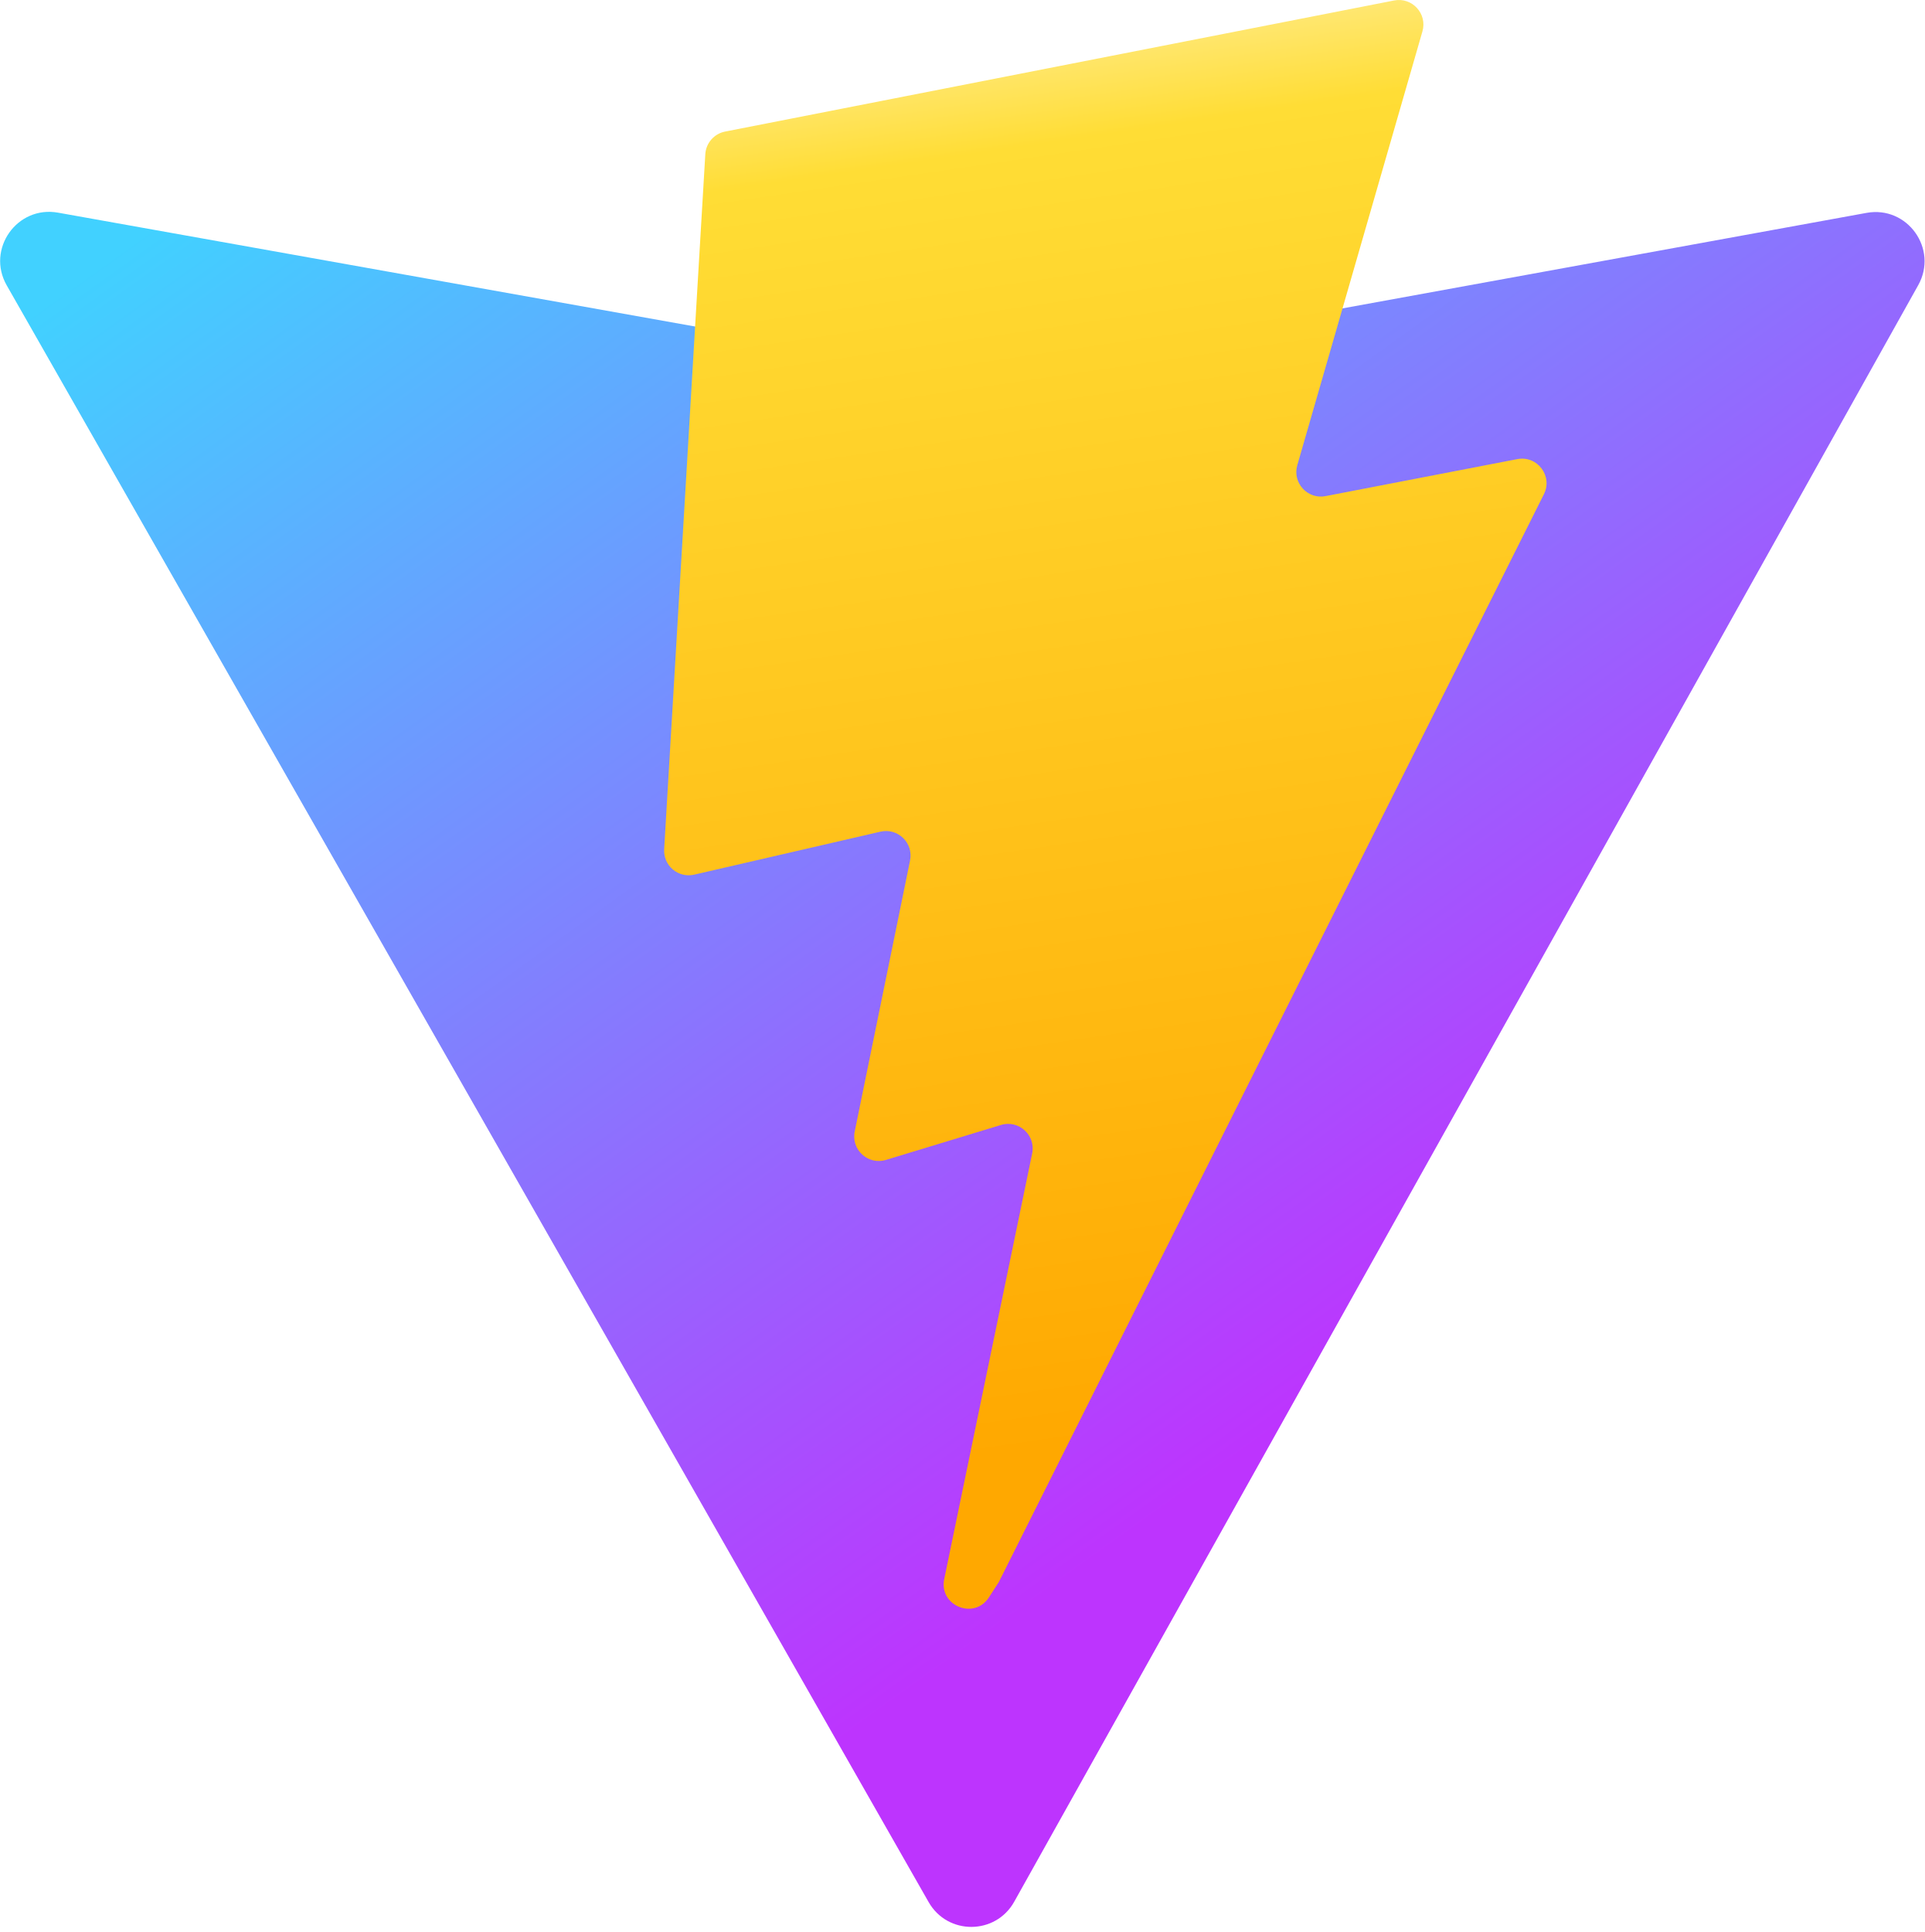
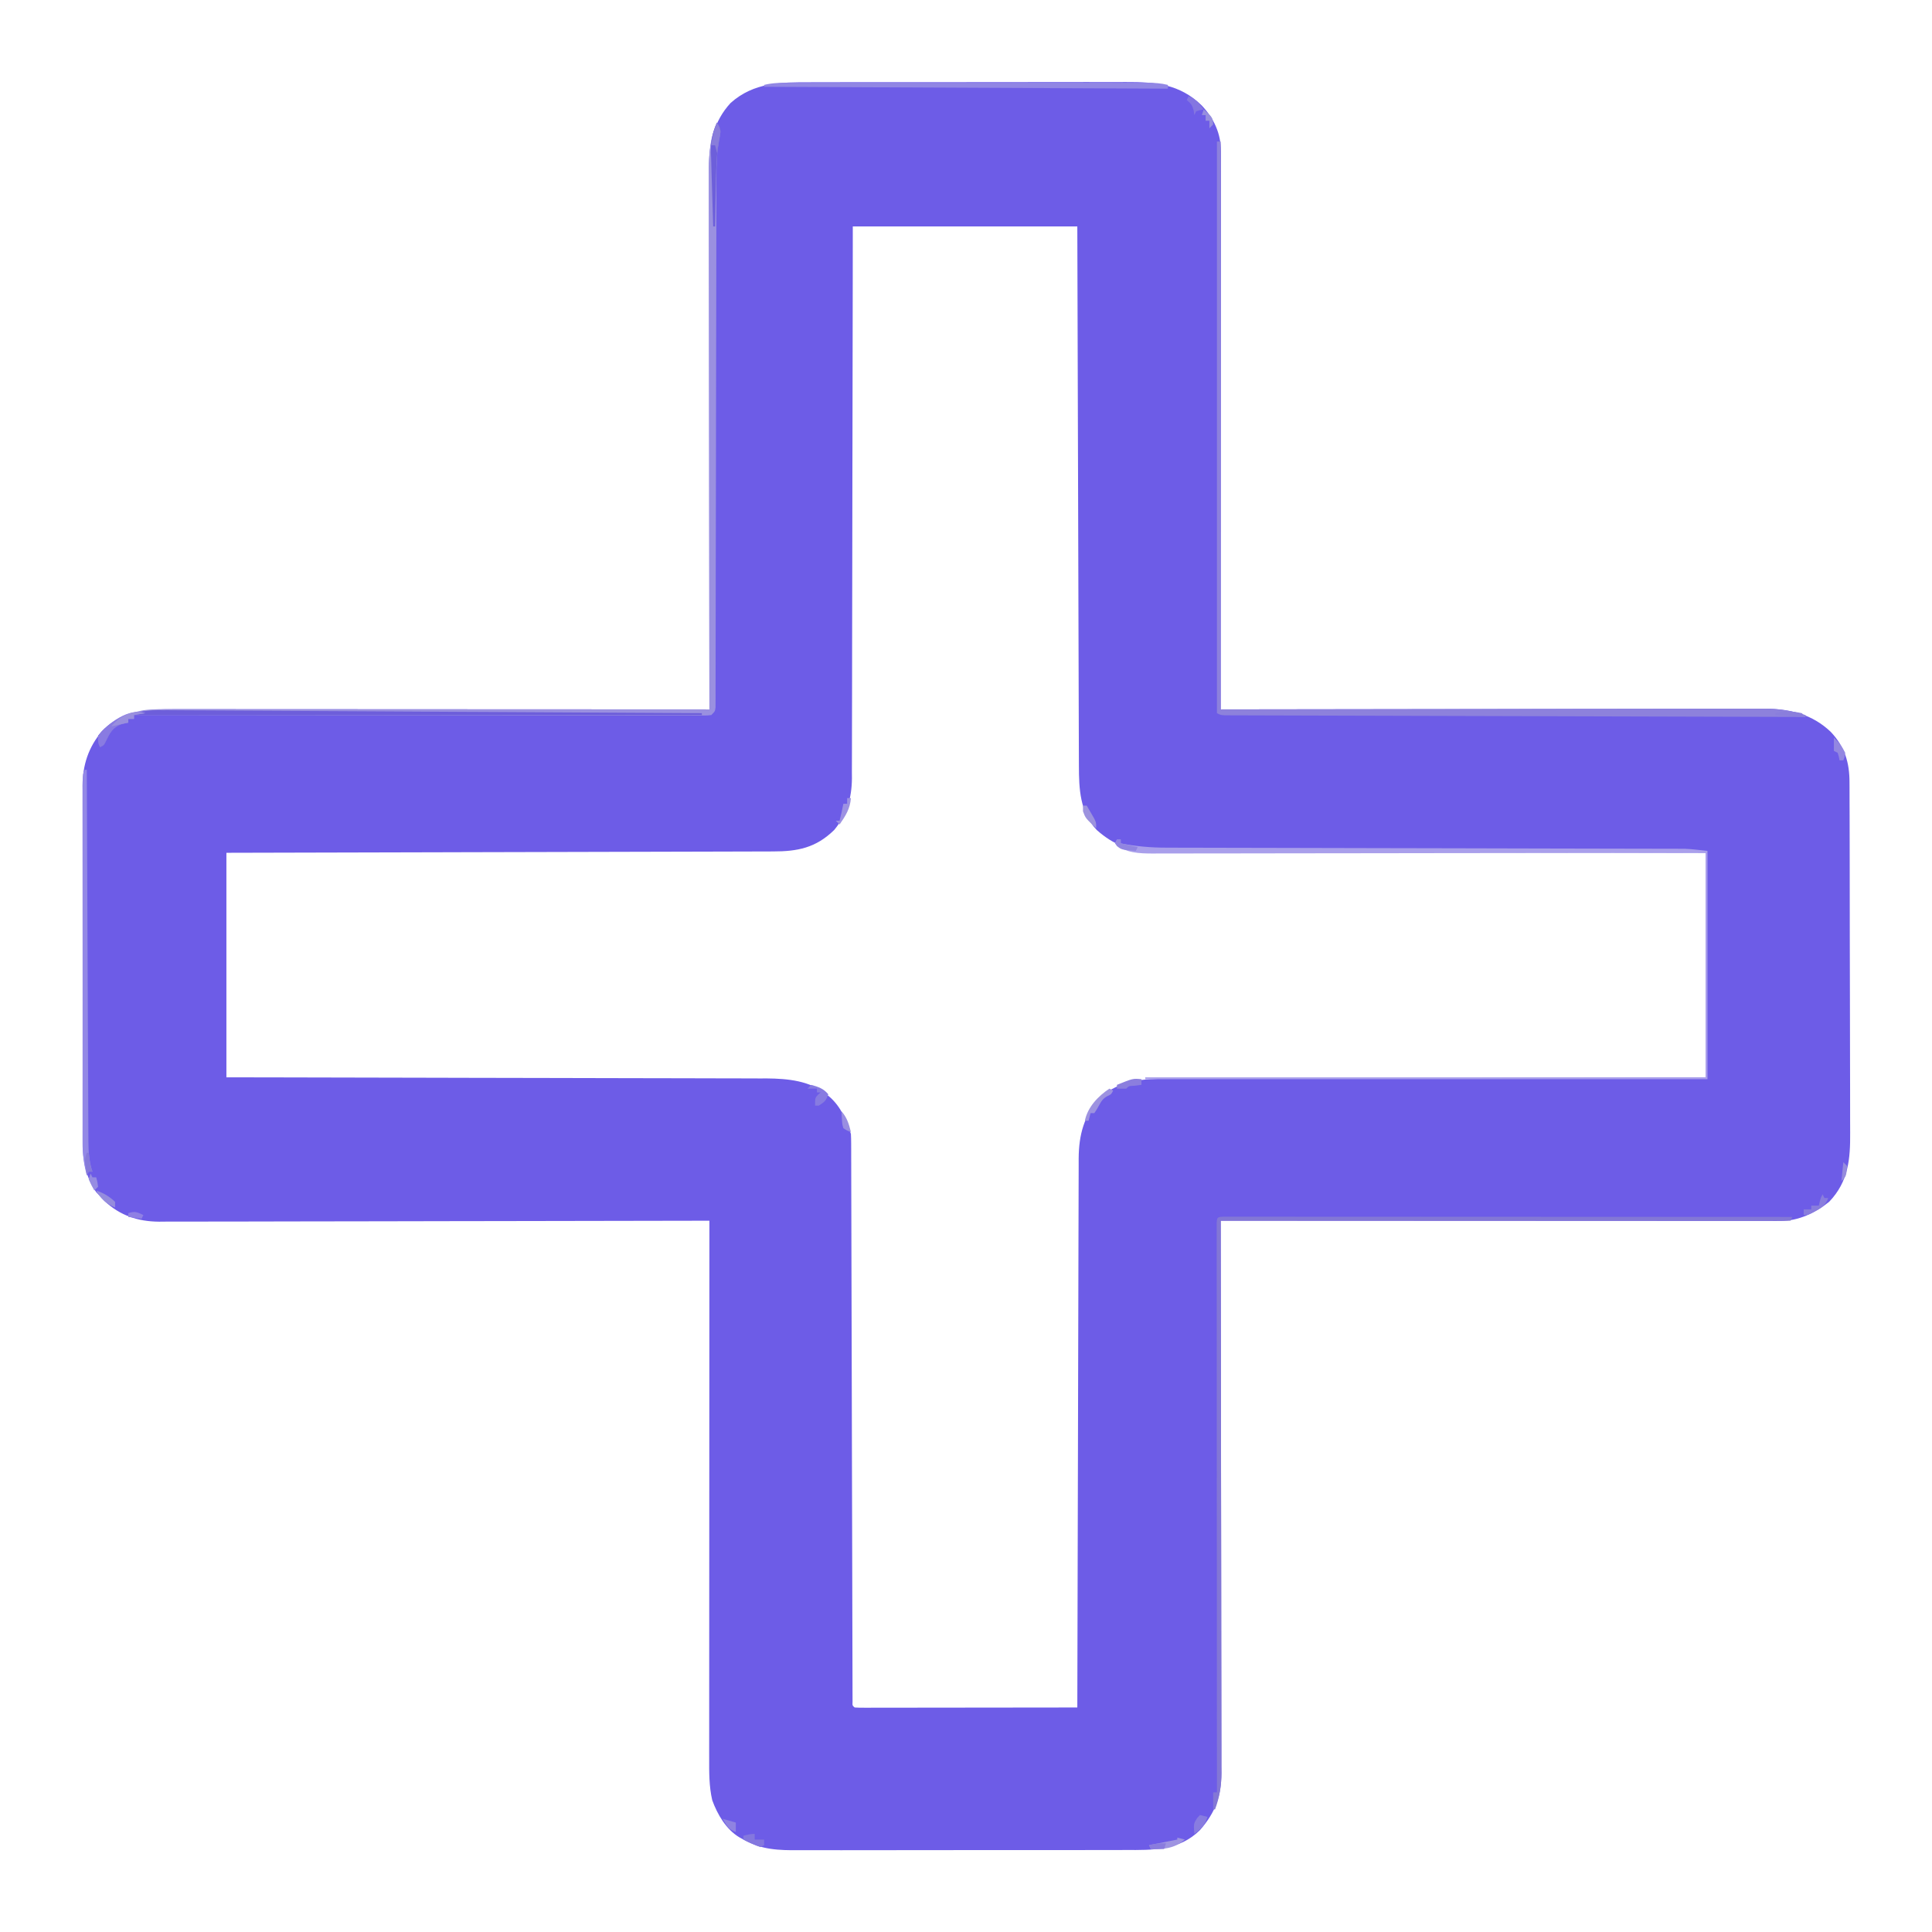
- <svg xmlns="http://www.w3.org/2000/svg" aria-hidden="true" role="img" class="iconify iconify--logos" width="31.88" height="32" preserveAspectRatio="xMidYMid meet" viewBox="0 0 256 257">
-   <defs>
-     <linearGradient id="IconifyId1813088fe1fbc01fb466" x1="-.828%" x2="57.636%" y1="7.652%" y2="78.411%">
-       <stop offset="0%" stop-color="#41D1FF" />
-       <stop offset="100%" stop-color="#BD34FE" />
-     </linearGradient>
-     <linearGradient id="IconifyId1813088fe1fbc01fb467" x1="43.376%" x2="50.316%" y1="2.242%" y2="89.03%">
-       <stop offset="0%" stop-color="#FFEA83" />
-       <stop offset="8.333%" stop-color="#FFDD35" />
-       <stop offset="100%" stop-color="#FFA800" />
-     </linearGradient>
-   </defs>
-   <path fill="url(#IconifyId1813088fe1fbc01fb466)" d="M255.153 37.938L134.897 252.976c-2.483 4.44-8.862 4.466-11.382.048L.875 37.958c-2.746-4.814 1.371-10.646 6.827-9.67l120.385 21.517a6.537 6.537 0 0 0 2.322-.004l117.867-21.483c5.438-.991 9.574 4.796 6.877 9.62Z" />
-   <path fill="url(#IconifyId1813088fe1fbc01fb467)" d="M185.432.063L96.44 17.501a3.268 3.268 0 0 0-2.634 3.014l-5.474 92.456a3.268 3.268 0 0 0 3.997 3.378l24.777-5.718c2.318-.535 4.413 1.507 3.936 3.838l-7.361 36.047c-.495 2.426 1.782 4.5 4.151 3.78l15.304-4.649c2.372-.72 4.652 1.36 4.15 3.788l-11.698 56.621c-.732 3.542 3.979 5.473 5.943 2.437l1.313-2.028l72.516-144.72c1.215-2.423-.88-5.186-3.54-4.672l-25.505 4.922c-2.396.462-4.435-1.77-3.759-4.114l16.646-57.705c.677-2.35-1.37-4.583-3.769-4.113Z" />
+ <svg xmlns="http://www.w3.org/2000/svg" version="1.1" width="1024" height="1024">
+   <path d="M0 0 C1.99 -0.006 3.981 -0.013 5.971 -0.021 C11.351 -0.039 16.731 -0.038 22.112 -0.032 C26.614 -0.029 31.117 -0.035 35.62 -0.041 C46.248 -0.055 56.877 -0.053 67.505 -0.042 C78.445 -0.031 89.384 -0.045 100.324 -0.071 C109.74 -0.094 119.156 -0.1 128.572 -0.094 C134.186 -0.091 139.799 -0.093 145.413 -0.111 C150.694 -0.126 155.975 -0.122 161.256 -0.103 C163.186 -0.1 165.115 -0.103 167.045 -0.113 C182.556 -0.191 195.497 0.93 207.129 12.252 C213.611 19.13 217.358 27.101 217.354 36.597 C217.356 37.654 217.358 38.71 217.36 39.798 C217.357 40.958 217.354 42.118 217.351 43.312 C217.352 44.545 217.353 45.777 217.354 47.047 C217.355 50.47 217.352 53.893 217.347 57.316 C217.343 61.006 217.344 64.697 217.345 68.387 C217.345 74.782 217.342 81.176 217.337 87.571 C217.329 96.816 217.326 106.062 217.325 115.307 C217.323 130.307 217.316 145.307 217.306 160.307 C217.297 174.879 217.29 189.451 217.286 204.023 C217.286 204.921 217.285 205.819 217.285 206.744 C217.284 211.249 217.283 215.754 217.281 220.259 C217.271 257.641 217.253 295.023 217.231 332.404 C218.17 332.402 218.17 332.402 219.128 332.401 C256.255 332.333 293.382 332.282 330.508 332.251 C334.969 332.247 339.43 332.243 343.891 332.239 C345.223 332.238 345.223 332.238 346.582 332.237 C360.949 332.224 375.316 332.2 389.683 332.173 C404.432 332.145 419.181 332.128 433.93 332.122 C443.026 332.118 452.122 332.105 461.218 332.08 C467.461 332.064 473.704 332.06 479.948 332.064 C483.546 332.065 487.144 332.063 490.743 332.046 C494.653 332.029 498.564 332.035 502.475 332.043 C503.599 332.035 504.724 332.026 505.882 332.017 C519.072 332.091 530.839 335.04 540.543 344.279 C547.974 352.153 550.538 360.525 550.505 371.213 C550.51 372.077 550.516 372.94 550.521 373.829 C550.536 376.709 550.537 379.589 550.537 382.469 C550.545 384.539 550.553 386.61 550.563 388.68 C550.584 394.296 550.593 399.912 550.598 405.528 C550.602 409.04 550.608 412.552 550.615 416.064 C550.64 428.325 550.653 440.587 550.656 452.849 C550.66 464.263 550.69 475.676 550.732 487.09 C550.767 496.901 550.782 506.713 550.783 516.525 C550.784 522.379 550.792 528.233 550.821 534.088 C550.847 539.598 550.849 545.108 550.833 550.618 C550.831 552.633 550.838 554.649 550.854 556.664 C550.959 570.725 549.972 582.631 539.75 593.361 C532.476 599.259 523.452 603.531 514.022 603.527 C512.962 603.529 511.902 603.531 510.81 603.533 C509.647 603.53 508.484 603.527 507.285 603.524 C506.048 603.525 504.812 603.526 503.537 603.527 C500.103 603.528 496.669 603.525 493.235 603.52 C489.532 603.516 485.829 603.517 482.126 603.518 C475.711 603.519 469.295 603.515 462.879 603.51 C453.603 603.502 444.326 603.499 435.05 603.498 C420 603.496 404.951 603.489 389.901 603.479 C375.28 603.47 360.66 603.463 346.04 603.459 C345.139 603.459 344.238 603.458 343.309 603.458 C338.789 603.457 334.269 603.456 329.749 603.454 C292.243 603.444 254.737 603.426 217.231 603.404 C217.232 604.039 217.233 604.675 217.234 605.329 C217.302 642.99 217.353 680.651 217.384 718.312 C217.388 722.836 217.392 727.36 217.396 731.883 C217.397 732.784 217.397 733.684 217.398 734.612 C217.411 749.187 217.435 763.762 217.462 778.338 C217.49 793.297 217.507 808.256 217.513 823.215 C217.517 832.443 217.53 841.672 217.555 850.9 C217.571 857.231 217.575 863.561 217.571 869.892 C217.57 873.543 217.572 877.194 217.589 880.845 C217.606 884.809 217.6 888.772 217.592 892.736 C217.6 893.882 217.609 895.028 217.618 896.209 C217.55 908.511 214.346 917.102 206.231 926.404 C195.146 937.331 181.338 936.99 166.803 936.938 C164.743 936.945 162.682 936.953 160.621 936.964 C155.048 936.986 149.476 936.983 143.904 936.974 C139.242 936.969 134.58 936.976 129.918 936.984 C118.916 937.001 107.914 936.997 96.911 936.98 C85.582 936.964 74.252 936.979 62.923 937.012 C53.175 937.038 43.427 937.046 33.679 937.037 C27.866 937.032 22.053 937.034 16.24 937.055 C10.772 937.073 5.305 937.067 -0.162 937.043 C-2.162 937.038 -4.161 937.041 -6.16 937.054 C-17.018 937.117 -26.047 936.897 -35.769 931.404 C-36.467 931.015 -37.166 930.626 -37.885 930.226 C-44.899 926.054 -49.53 918.086 -52.261 910.584 C-53.988 903.172 -53.909 895.733 -53.889 888.167 C-53.891 886.337 -53.891 886.337 -53.892 884.471 C-53.893 881.103 -53.89 877.734 -53.885 874.366 C-53.881 870.728 -53.882 867.089 -53.883 863.45 C-53.884 857.152 -53.88 850.853 -53.875 844.555 C-53.867 835.449 -53.864 826.342 -53.863 817.236 C-53.861 802.46 -53.854 787.684 -53.844 772.908 C-53.835 758.558 -53.828 744.207 -53.824 729.857 C-53.824 728.529 -53.824 728.529 -53.823 727.175 C-53.822 722.735 -53.821 718.295 -53.819 713.854 C-53.809 677.038 -53.791 640.221 -53.769 603.404 C-54.402 603.406 -55.035 603.407 -55.686 603.409 C-93.206 603.498 -130.725 603.567 -168.244 603.608 C-172.751 603.613 -177.259 603.618 -181.766 603.624 C-182.663 603.625 -183.56 603.626 -184.485 603.627 C-199.005 603.644 -213.524 603.676 -228.044 603.713 C-242.948 603.75 -257.851 603.772 -272.755 603.78 C-281.948 603.786 -291.141 603.803 -300.334 603.836 C-306.642 603.857 -312.95 603.863 -319.258 603.858 C-322.894 603.856 -326.531 603.859 -330.168 603.881 C-334.118 603.904 -338.068 603.896 -342.019 603.885 C-343.728 603.903 -343.728 603.903 -345.471 603.92 C-356.682 603.837 -366.093 600.675 -374.394 592.967 C-375.178 592.121 -375.962 591.275 -376.769 590.404 C-377.45 589.682 -378.13 588.96 -378.832 588.217 C-384.357 580.196 -385.922 571.685 -385.903 562.119 C-385.906 560.872 -385.906 560.872 -385.91 559.601 C-385.916 556.818 -385.915 554.035 -385.914 551.253 C-385.917 549.257 -385.921 547.261 -385.924 545.265 C-385.933 539.843 -385.936 534.422 -385.936 529 C-385.937 525.612 -385.939 522.223 -385.942 518.835 C-385.951 507.011 -385.955 495.187 -385.954 483.363 C-385.954 472.347 -385.964 461.331 -385.98 450.315 C-385.993 440.854 -385.999 431.392 -385.998 421.93 C-385.998 416.281 -386 410.632 -386.011 404.983 C-386.021 399.667 -386.021 394.352 -386.014 389.036 C-386.013 387.089 -386.015 385.142 -386.021 383.194 C-386.029 380.528 -386.024 377.863 -386.016 375.197 C-386.021 374.433 -386.027 373.669 -386.032 372.882 C-385.963 362.031 -382.944 352.439 -375.796 344.103 C-364.833 333.537 -352.147 332.247 -337.69 332.284 C-336.475 332.283 -335.261 332.282 -334.009 332.281 C-330.65 332.28 -327.291 332.283 -323.932 332.288 C-320.305 332.292 -316.678 332.291 -313.051 332.29 C-306.771 332.29 -300.491 332.293 -294.211 332.298 C-285.131 332.306 -276.052 332.309 -266.972 332.31 C-252.24 332.312 -237.508 332.319 -222.776 332.329 C-208.467 332.338 -194.158 332.345 -179.849 332.349 C-178.967 332.349 -178.085 332.35 -177.176 332.35 C-172.749 332.351 -168.323 332.352 -163.897 332.354 C-127.187 332.364 -90.478 332.382 -53.769 332.404 C-53.77 331.782 -53.771 331.159 -53.771 330.518 C-53.816 293.608 -53.85 256.698 -53.871 219.789 C-53.874 215.355 -53.876 210.922 -53.879 206.489 C-53.88 205.165 -53.88 205.165 -53.88 203.814 C-53.889 189.53 -53.905 175.245 -53.923 160.961 C-53.942 146.3 -53.953 131.64 -53.957 116.979 C-53.96 107.935 -53.969 98.891 -53.985 89.847 C-53.995 83.642 -53.999 77.438 -53.996 71.233 C-53.995 67.655 -53.997 64.077 -54.007 60.499 C-54.019 56.614 -54.015 52.729 -54.01 48.844 C-54.018 47.16 -54.018 47.16 -54.027 45.442 C-53.978 32.573 -51.547 20.729 -42.55 10.998 C-30.186 -0.065 -15.638 -0.041 0 0 Z M22.231 76.404 C22.217 90.04 22.217 90.04 22.203 103.952 C22.17 133.055 22.118 162.158 22.053 191.261 C22.043 195.784 22.033 200.306 22.023 204.828 C22.021 206.179 22.021 206.179 22.018 207.556 C21.987 222.124 21.97 236.692 21.958 251.261 C21.945 266.214 21.918 281.168 21.876 296.121 C21.851 305.345 21.838 314.568 21.84 323.792 C21.84 330.121 21.825 336.45 21.799 342.779 C21.784 346.428 21.776 350.076 21.785 353.725 C21.795 357.689 21.774 361.652 21.75 365.616 C21.762 367.331 21.762 367.331 21.773 369.08 C21.663 379.43 19.058 388.298 12.352 396.33 C2.652 405.815 -7.071 407.704 -20.076 407.683 C-21.315 407.688 -22.554 407.694 -23.831 407.7 C-27.259 407.714 -30.686 407.719 -34.113 407.721 C-37.814 407.724 -41.515 407.74 -45.215 407.753 C-51.623 407.776 -58.031 407.791 -64.438 407.801 C-73.703 407.815 -82.967 407.841 -92.231 407.869 C-107.263 407.914 -122.294 407.951 -137.325 407.982 C-151.925 408.012 -166.525 408.047 -181.125 408.087 C-182.025 408.089 -182.926 408.092 -183.853 408.094 C-188.37 408.107 -192.886 408.119 -197.402 408.131 C-234.858 408.235 -272.313 408.323 -309.769 408.404 C-309.769 447.674 -309.769 486.944 -309.769 527.404 C-300.876 527.419 -291.982 527.433 -282.819 527.448 C-254.332 527.497 -225.845 527.56 -197.358 527.633 C-192.93 527.644 -188.501 527.655 -184.073 527.667 C-183.192 527.669 -182.31 527.671 -181.402 527.673 C-167.146 527.709 -152.89 527.733 -138.635 527.754 C-123.996 527.776 -109.358 527.809 -94.72 527.853 C-85.695 527.879 -76.669 527.897 -67.644 527.903 C-61.446 527.909 -55.249 527.925 -49.052 527.95 C-45.482 527.964 -41.911 527.973 -38.341 527.969 C-34.457 527.965 -30.574 527.984 -26.69 528.005 C-25.579 528 -24.468 527.996 -23.323 527.991 C-12.31 528.089 -0.534 529.179 8.231 536.404 C8.845 536.896 9.458 537.389 10.09 537.896 C16.017 543.19 18.757 549.983 21.231 557.404 C21.326 559.101 21.363 560.802 21.367 562.502 C21.372 563.563 21.377 564.624 21.382 565.717 C21.382 566.887 21.382 568.056 21.382 569.261 C21.389 571.12 21.389 571.12 21.395 573.016 C21.406 576.462 21.412 579.908 21.417 583.354 C21.423 587.068 21.435 590.782 21.446 594.495 C21.464 600.932 21.479 607.368 21.491 613.805 C21.51 623.112 21.534 632.42 21.561 641.727 C21.603 656.828 21.643 671.93 21.679 687.031 C21.681 687.935 21.683 688.839 21.685 689.771 C21.703 697.109 21.72 704.447 21.737 711.786 C21.753 718.203 21.768 724.62 21.783 731.038 C21.785 731.942 21.788 732.845 21.79 733.776 C21.826 748.823 21.866 763.869 21.909 778.915 C21.935 788.204 21.957 797.493 21.975 806.782 C21.988 813.141 22.004 819.5 22.023 825.859 C22.034 829.533 22.043 833.206 22.048 836.88 C22.053 840.854 22.066 844.827 22.079 848.801 C22.08 849.975 22.08 851.149 22.08 852.359 C22.085 853.414 22.09 854.47 22.095 855.557 C22.098 856.935 22.098 856.935 22.101 858.34 C22.002 860.396 22.002 860.396 23.231 861.404 C24.762 861.5 26.297 861.526 27.831 861.524 C28.825 861.526 29.819 861.527 30.844 861.528 C31.944 861.525 33.043 861.521 34.177 861.518 C35.328 861.518 36.479 861.518 37.665 861.518 C41.49 861.517 45.316 861.51 49.141 861.502 C51.785 861.5 54.429 861.498 57.074 861.497 C63.335 861.494 69.597 861.486 75.858 861.476 C82.985 861.465 90.112 861.459 97.239 861.454 C111.903 861.444 126.567 861.426 141.231 861.404 C141.232 860.773 141.234 860.141 141.235 859.491 C141.316 822.063 141.407 784.636 141.511 747.209 C141.524 742.714 141.536 738.219 141.548 733.725 C141.551 732.83 141.553 731.935 141.556 731.013 C141.596 716.528 141.628 702.042 141.658 687.557 C141.69 672.691 141.728 657.826 141.774 642.961 C141.802 633.789 141.824 624.618 141.838 615.447 C141.849 609.156 141.867 602.865 141.89 596.575 C141.903 592.946 141.914 589.318 141.915 585.69 C141.917 581.751 141.934 577.814 141.952 573.876 C141.951 572.734 141.949 571.593 141.947 570.418 C142.035 557.842 144.751 547.53 153.383 538.037 C163.819 528.814 176.528 528.103 189.829 528.126 C191.051 528.12 192.273 528.114 193.533 528.108 C196.894 528.094 200.255 528.089 203.617 528.087 C207.253 528.084 210.89 528.068 214.526 528.055 C220.817 528.033 227.107 528.018 233.397 528.007 C242.492 527.993 251.586 527.967 260.681 527.939 C275.438 527.894 290.195 527.857 304.953 527.826 C319.283 527.796 333.613 527.761 347.943 527.721 C349.269 527.718 349.269 527.718 350.623 527.714 C355.059 527.702 359.495 527.689 363.932 527.677 C400.698 527.573 437.464 527.486 474.231 527.404 C474.231 488.134 474.231 448.864 474.231 408.404 C460.579 408.382 460.579 408.382 446.651 408.36 C417.525 408.311 388.398 408.248 359.271 408.175 C354.747 408.164 350.222 408.153 345.697 408.142 C344.346 408.138 344.346 408.138 342.967 408.135 C328.385 408.1 313.803 408.075 299.22 408.054 C284.255 408.032 269.29 407.999 254.326 407.955 C245.093 407.929 235.86 407.911 226.627 407.905 C220.295 407.899 213.962 407.883 207.629 407.858 C203.976 407.844 200.324 407.835 196.671 407.839 C192.707 407.843 188.743 407.824 184.778 407.803 C183.629 407.808 182.481 407.812 181.297 407.817 C169.477 407.713 160.397 404.201 151.543 396.342 C142.608 387.018 142.083 374.512 142.073 362.369 C142.068 361.147 142.063 359.925 142.058 358.666 C142.045 355.282 142.037 351.898 142.03 348.514 C142.022 344.862 142.009 341.209 141.996 337.557 C141.974 331.232 141.956 324.907 141.94 318.581 C141.917 309.436 141.889 300.291 141.86 291.146 C141.812 276.308 141.769 261.47 141.728 246.632 C141.689 232.219 141.647 217.807 141.603 203.394 C141.601 202.505 141.598 201.617 141.595 200.701 C141.581 196.244 141.568 191.786 141.554 187.328 C141.44 150.354 141.334 113.379 141.231 76.404 C101.961 76.404 62.691 76.404 22.231 76.404 Z " fill="#6D5CE7" transform="translate(429.769,43.59595)" />
+   <path d="M0 0 C2.484 3.725 1.977 4.613 1.142 8.888 C-0.011 15.586 -0.285 22.003 -0.265 28.787 C-0.269 30.006 -0.274 31.224 -0.278 32.479 C-0.288 35.821 -0.29 39.163 -0.287 42.504 C-0.287 46.123 -0.298 49.742 -0.308 53.361 C-0.323 59.618 -0.332 65.874 -0.336 72.131 C-0.341 81.18 -0.36 90.228 -0.382 99.277 C-0.418 113.963 -0.446 128.649 -0.468 143.336 C-0.47 144.213 -0.471 145.09 -0.472 145.994 C-0.483 153.119 -0.494 160.243 -0.504 167.367 C-0.513 173.611 -0.522 179.855 -0.532 186.098 C-0.533 186.978 -0.534 187.858 -0.536 188.764 C-0.558 203.412 -0.588 218.059 -0.624 232.707 C-0.646 241.739 -0.66 250.77 -0.666 259.802 C-0.67 265.979 -0.681 272.156 -0.698 278.333 C-0.708 281.9 -0.714 285.467 -0.711 289.033 C-0.708 292.892 -0.721 296.751 -0.735 300.61 C-0.732 301.747 -0.728 302.884 -0.725 304.055 C-0.731 305.082 -0.737 306.109 -0.744 307.167 C-0.746 308.505 -0.746 308.505 -0.747 309.869 C-1 312 -1 312 -3 314 C-5.21 314.248 -5.21 314.248 -8.025 314.246 C-9.63 314.252 -9.63 314.252 -11.267 314.258 C-12.452 314.252 -13.637 314.247 -14.857 314.241 C-16.109 314.242 -17.36 314.244 -18.649 314.246 C-22.134 314.25 -25.618 314.242 -29.102 314.232 C-32.856 314.224 -36.609 314.226 -40.362 314.228 C-46.868 314.229 -53.375 314.223 -59.881 314.211 C-69.289 314.195 -78.696 314.19 -88.103 314.187 C-103.365 314.183 -118.627 314.17 -133.888 314.151 C-148.716 314.133 -163.544 314.118 -178.373 314.11 C-179.286 314.109 -180.2 314.109 -181.141 314.108 C-185.723 314.106 -190.306 314.103 -194.888 314.101 C-232.926 314.08 -270.963 314.045 -309 314 C-309 314.66 -309 315.32 -309 316 C-309.99 316 -310.98 316 -312 316 C-312 316.66 -312 317.32 -312 318 C-313.072 318.206 -314.145 318.413 -315.25 318.625 C-320.451 320.532 -321.785 323.502 -324.125 328.312 C-325 330 -325 330 -327 331 C-328.062 328.5 -328.062 328.5 -328 325 C-322.322 317.492 -313.164 313.155 -304.068 311.451 C-298.709 310.73 -293.318 310.866 -287.921 310.88 C-286.706 310.879 -285.491 310.878 -284.24 310.877 C-280.881 310.876 -277.522 310.879 -274.163 310.884 C-270.536 310.888 -266.909 310.887 -263.282 310.886 C-257.002 310.886 -250.722 310.889 -244.442 310.894 C-235.362 310.902 -226.283 310.905 -217.203 310.906 C-202.471 310.908 -187.739 310.915 -173.007 310.925 C-158.698 310.934 -144.389 310.941 -130.08 310.945 C-129.198 310.945 -128.316 310.946 -127.407 310.946 C-122.98 310.947 -118.554 310.948 -114.127 310.95 C-77.418 310.96 -40.709 310.978 -4 311 C-4.001 310.377 -4.002 309.755 -4.002 309.114 C-4.047 272.204 -4.081 235.294 -4.102 198.385 C-4.105 193.951 -4.107 189.518 -4.11 185.084 C-4.111 183.761 -4.111 183.761 -4.111 182.41 C-4.12 168.126 -4.136 153.841 -4.154 139.557 C-4.173 124.896 -4.184 110.235 -4.188 95.575 C-4.191 86.531 -4.2 77.487 -4.216 68.443 C-4.226 62.238 -4.23 56.033 -4.227 49.829 C-4.226 46.251 -4.228 42.673 -4.238 39.095 C-4.25 35.21 -4.246 31.325 -4.241 27.44 C-4.249 25.756 -4.249 25.756 -4.258 24.038 C-4.227 15.739 -3.555 7.619 0 0 Z " fill="#9A90E0" transform="translate(380,65)" />
+   <path d="M0 0 C0.66 0 1.32 0 2 0 C2 99.33 2 198.66 2 301 C99.532 300.881 99.532 300.881 197.063 300.73 C215.925 300.716 215.925 300.716 224.755 300.714 C230.923 300.711 237.09 300.7 243.258 300.683 C250.376 300.664 257.494 300.656 264.613 300.66 C268.252 300.661 271.89 300.659 275.529 300.642 C279.434 300.625 283.339 300.631 287.244 300.639 C288.93 300.626 288.93 300.626 290.65 300.613 C298.145 300.655 304.817 301.876 312 304 C312 304.33 312 304.66 312 305 C272.542 304.895 233.084 304.786 193.626 304.669 C188.972 304.655 184.318 304.641 179.664 304.628 C178.737 304.625 177.81 304.622 176.856 304.619 C161.835 304.575 146.815 304.535 131.795 304.495 C116.393 304.455 100.99 304.411 85.588 304.363 C76.078 304.334 66.567 304.307 57.056 304.285 C50.542 304.269 44.028 304.25 37.514 304.227 C33.751 304.215 29.988 304.203 26.225 304.197 C22.153 304.189 18.081 304.174 14.009 304.158 C12.809 304.157 11.609 304.156 10.372 304.155 C9.288 304.15 8.204 304.144 7.087 304.139 C6.147 304.136 5.206 304.133 4.236 304.131 C2 304 2 304 0 303 C0 203.01 0 103.02 0 0 Z " fill="#8D81DC" transform="translate(645,75)" />
+   <path d="M0 0 C1.385 0.001 1.385 0.001 2.797 0.001 C4.389 -0.002 4.389 -0.002 6.012 -0.005 C7.192 -0.002 8.372 0.001 9.588 0.004 C10.83 0.003 12.072 0.002 13.352 0.001 C16.816 -0 20.28 0.003 23.744 0.008 C27.473 0.012 31.202 0.011 34.932 0.01 C41.399 0.01 47.865 0.013 54.332 0.018 C63.682 0.027 73.031 0.029 82.381 0.03 C97.549 0.033 112.717 0.039 127.885 0.049 C142.623 0.058 157.361 0.065 172.099 0.069 C173.46 0.07 173.46 0.07 174.85 0.07 C179.403 0.071 183.957 0.073 188.511 0.074 C226.316 0.084 264.121 0.102 301.927 0.124 C301.597 0.784 301.267 1.444 300.927 2.124 C201.267 2.124 101.607 2.124 -1.073 2.124 C-0.955 101.062 -0.955 101.062 -0.803 200.001 C-0.79 219.125 -0.79 219.125 -0.787 228.075 C-0.784 234.333 -0.773 240.591 -0.757 246.849 C-0.738 254.068 -0.729 261.288 -0.733 268.507 C-0.735 272.199 -0.732 275.891 -0.716 279.583 C-0.698 283.541 -0.704 287.499 -0.713 291.457 C-0.7 293.175 -0.7 293.175 -0.686 294.928 C-0.725 301.815 -1.684 307.655 -4.073 314.124 C-4.403 314.124 -4.733 314.124 -5.073 314.124 C-5.073 311.154 -5.073 308.184 -5.073 305.124 C-4.413 305.124 -3.753 305.124 -3.073 305.124 C-3.074 304.481 -3.074 303.838 -3.075 303.176 C-3.097 265.115 -3.114 227.053 -3.125 188.992 C-3.126 184.427 -3.127 179.861 -3.128 175.296 C-3.129 174.387 -3.129 173.479 -3.129 172.542 C-3.134 157.806 -3.141 143.069 -3.151 128.333 C-3.16 113.223 -3.166 98.114 -3.168 83.004 C-3.169 73.673 -3.173 64.342 -3.181 55.011 C-3.187 48.621 -3.188 42.232 -3.187 35.842 C-3.186 32.15 -3.187 28.458 -3.193 24.766 C-3.198 20.772 -3.196 16.779 -3.194 12.785 C-3.197 11.606 -3.2 10.426 -3.203 9.21 C-3.2 7.618 -3.2 7.618 -3.197 5.995 C-3.197 5.072 -3.197 4.149 -3.198 3.198 C-3.029 0.389 -2.808 0.168 0 0 Z " fill="#8377D5" transform="translate(648.0735,644.8758)" />
+   <path d="M0 0 C0.66 0 1.32 0 2 0 C2 0.66 2 1.32 2 2 C10.201 3.603 18.045 4.292 26.392 4.272 C28.174 4.279 28.174 4.279 29.992 4.287 C33.254 4.299 36.516 4.303 39.778 4.302 C43.31 4.304 46.842 4.317 50.373 4.329 C56.482 4.347 62.591 4.359 68.7 4.366 C77.543 4.376 86.385 4.398 95.227 4.423 C109.589 4.464 123.951 4.496 138.312 4.523 C139.17 4.525 140.029 4.526 140.913 4.528 C141.772 4.53 142.631 4.531 143.516 4.533 C155.704 4.556 167.891 4.58 180.079 4.607 C181.366 4.61 181.366 4.61 182.679 4.613 C196.993 4.645 211.307 4.68 225.622 4.718 C234.441 4.741 243.26 4.76 252.079 4.774 C258.12 4.783 264.161 4.796 270.202 4.812 C273.685 4.82 277.167 4.828 280.65 4.83 C284.43 4.834 288.209 4.844 291.989 4.855 C293.083 4.855 294.177 4.854 295.304 4.854 C296.325 4.858 297.345 4.863 298.397 4.867 C299.704 4.869 299.704 4.869 301.037 4.872 C305.038 5.045 309.019 5.558 313 6 C313 45.93 313 85.86 313 127 C214.66 127 116.32 127 15 127 C15 126.67 15 126.34 15 126 C113.01 126 211.02 126 312 126 C312 86.73 312 47.46 312 7 C302.899 7.016 293.797 7.031 284.42 7.048 C255.294 7.096 226.167 7.129 197.041 7.153 C192.516 7.157 187.991 7.161 183.466 7.165 C182.565 7.166 181.664 7.166 180.736 7.167 C166.154 7.18 151.572 7.204 136.989 7.231 C122.024 7.26 107.06 7.276 92.095 7.282 C82.862 7.286 73.629 7.299 64.396 7.324 C58.064 7.34 51.731 7.344 45.398 7.341 C41.745 7.339 38.093 7.342 34.44 7.358 C30.476 7.375 26.512 7.369 22.547 7.361 C21.399 7.37 20.25 7.378 19.066 7.387 C12.055 7.348 4.24 7.24 -1 2 C-0.67 1.34 -0.34 0.68 0 0 Z " fill="#A99FEB" transform="translate(592,445)" />
+   <path d="M0 0 C0.33 0 0.66 0 1 0 C1.006 1.56 1.006 1.56 1.013 3.151 C1.116 28.448 1.225 53.744 1.339 79.041 C1.395 91.274 1.448 103.508 1.497 115.741 C1.54 126.403 1.587 137.065 1.637 147.728 C1.663 153.373 1.688 159.019 1.709 164.665 C1.729 169.98 1.753 175.294 1.78 180.609 C1.79 182.559 1.798 184.508 1.803 186.458 C1.812 189.123 1.826 191.787 1.842 194.452 C1.843 195.606 1.843 195.606 1.845 196.783 C1.887 202.344 2.228 207.684 4 213 C3.34 213 2.68 213 2 213 C1.505 213.99 1.505 213.99 1 215 C-0.557 208.977 -1.289 203.399 -1.247 197.187 C-1.25 196.347 -1.252 195.508 -1.255 194.643 C-1.26 191.856 -1.252 189.07 -1.243 186.283 C-1.244 184.276 -1.246 182.268 -1.249 180.26 C-1.254 174.826 -1.246 169.393 -1.236 163.96 C-1.227 158.273 -1.229 152.585 -1.229 146.898 C-1.228 137.356 -1.219 127.815 -1.206 118.273 C-1.19 107.23 -1.185 96.188 -1.186 85.146 C-1.186 74.525 -1.181 63.905 -1.173 53.284 C-1.169 48.762 -1.167 44.239 -1.167 39.716 C-1.166 34.4 -1.16 29.084 -1.15 23.767 C-1.147 21.812 -1.146 19.857 -1.146 17.902 C-1.147 15.243 -1.141 12.584 -1.134 9.925 C-1.135 9.143 -1.137 8.361 -1.138 7.556 C-1.114 2.228 -1.114 2.228 0 0 Z " fill="#9388E6" transform="translate(45,408)" />
+   <path d="M0 0 C1.251 -0.002 1.251 -0.002 2.527 -0.005 C5.319 -0.009 8.111 -0.006 10.903 -0.002 C12.905 -0.004 14.907 -0.006 16.91 -0.008 C22.348 -0.012 27.786 -0.011 33.224 -0.007 C38.912 -0.005 44.601 -0.007 50.289 -0.009 C59.842 -0.011 69.395 -0.008 78.948 -0.003 C89.996 0.002 101.044 0 112.092 -0.005 C121.574 -0.01 131.056 -0.01 140.538 -0.008 C146.203 -0.006 151.867 -0.006 157.532 -0.009 C162.857 -0.012 168.182 -0.01 173.508 -0.004 C175.463 -0.003 177.419 -0.003 179.374 -0.006 C182.041 -0.008 184.708 -0.005 187.375 0 C188.539 -0.003 188.539 -0.003 189.726 -0.007 C193.505 0.007 197.014 0.214 200.688 1.127 C200.688 1.787 200.688 2.447 200.688 3.127 C130.068 2.797 59.448 2.467 -13.312 2.127 C-13.312 1.797 -13.312 1.467 -13.312 1.127 C-8.876 0.025 -4.541 -0.013 0 0 Z " fill="#9186E4" transform="translate(418.3123,43.87302)" />
+   <path d="M0 0 C1.231 -0 2.462 -0 3.731 -0.001 C7.114 0.004 10.495 0.031 13.877 0.068 C17.537 0.102 21.198 0.106 24.858 0.115 C31.188 0.133 37.518 0.17 43.848 0.22 C53 0.292 62.152 0.335 71.304 0.372 C86.155 0.433 101.007 0.516 115.858 0.613 C130.278 0.708 144.698 0.792 159.118 0.861 C160.008 0.866 160.898 0.87 161.815 0.874 C166.28 0.896 170.745 0.917 175.21 0.938 C212.209 1.114 249.207 1.327 286.206 1.563 C286.206 1.893 286.206 2.223 286.206 2.563 C186.876 2.563 87.546 2.563 -14.794 2.563 C-14.794 3.223 -14.794 3.883 -14.794 4.563 C-15.784 4.563 -16.774 4.563 -17.794 4.563 C-17.794 5.223 -17.794 5.883 -17.794 6.563 C-19.403 6.873 -19.403 6.873 -21.044 7.188 C-26.245 9.095 -27.579 12.065 -29.919 16.876 C-30.794 18.563 -30.794 18.563 -32.794 19.563 C-33.857 17.063 -33.857 17.063 -33.794 13.563 C-25.661 2.81 -12.779 -0.209 0 0 Z " fill="#6D5EDA" transform="translate(85.79425,376.4367)" />
+   <path d="M0 0 C2 3 2 3 1.78 5.423 C1.577 6.411 1.373 7.4 1.164 8.418 C-0.438 17.678 -0.46 26.936 -0.625 36.312 C-0.663 38.132 -0.702 39.952 -0.742 41.771 C-0.837 46.181 -0.922 50.59 -1 55 C-1.33 55 -1.66 55 -2 55 C-2.22 48.454 -2.415 41.907 -2.592 35.359 C-2.655 33.134 -2.724 30.909 -2.799 28.684 C-2.906 25.477 -2.992 22.27 -3.074 19.062 C-3.112 18.076 -3.149 17.089 -3.187 16.072 C-3.319 9.956 -2.525 5.587 0 0 Z " fill="#6D5FDA" transform="translate(380,65)" />
+   <path d="M0 0 C-1.98 0.33 -3.96 0.66 -6 1 C-6 1.66 -6 2.32 -6 3 C-6.99 3 -7.98 3 -9 3 C-9 3.66 -9 4.32 -9 5 C-10.609 5.309 -10.609 5.309 -12.25 5.625 C-17.451 7.532 -18.785 10.502 -21.125 15.312 C-22 17 -22 17 -24 18 C-25.062 15.5 -25.062 15.5 -25 12 C-20.102 5.524 -8.459 -3.195 0 0 Z " fill="#897BE2" transform="translate(77,378)" />
+   <path d="M0 0 C0.66 0.33 1.32 0.66 2 1 C1 3 1 3 -0.898 3.867 C-3.472 5.254 -4.218 6.593 -5.625 9.125 C-6.852 11.32 -6.852 11.32 -8 13 C-8.66 13 -9.32 13 -10 13 C-10.33 14.32 -10.66 15.64 -11 17 C-11.66 17 -12.32 17 -13 17 C-11.518 9.775 -6.001 4.001 0 0 Z " fill="#9D92E0" transform="translate(588,577)" />
+   <path d="M0 0 C1.32 0.33 2.64 0.66 4 1 C-1.272 5.639 -7.184 6.278 -14 6 C-14.33 5.34 -14.66 4.68 -15 4 C-7.575 2.515 -7.575 2.515 0 1 C0 0.67 0 0.34 0 0 Z " fill="#9E94E1" transform="translate(624,974)" />
+   <path d="M0 0 C3.775 1.091 6.47 1.908 9 5 C7.863 8.412 6.957 9.119 4 11 C3.34 11 2.68 11 2 11 C2 7 2 7 3.5 5.25 C4.242 4.631 4.242 4.631 5 4 C4.34 4 3.68 4 3 4 C3 3.34 3 2.68 3 2 C1.35 2 -0.3 2 -2 2 C-1.34 1.34 -0.68 0.68 0 0 Z " fill="#877BE1" transform="translate(430,575)" />
+   <path d="M0 0 C0.33 0.66 0.66 1.32 1 2 C1.66 2 2.32 2 3 2 C1.564 5.654 -0.058 6.94 -3.5 8.75 C-4.691 9.392 -4.691 9.392 -5.906 10.047 C-8 11 -8 11 -10 11 C-10 10.01 -10 9.02 -10 8 C-8.68 8 -7.36 8 -6 8 C-6 7.34 -6 6.68 -6 6 C-4.68 6 -3.36 6 -2 6 C-1.856 5.381 -1.711 4.763 -1.562 4.125 C-1 2 -1 2 0 0 Z " fill="#897DDD" transform="translate(966,633)" />
+   <path d="M0 0 C0 0.99 0 1.98 0 3 C1.65 3 3.3 3 5 3 C5 3.99 5 4.98 5 6 C4.01 6.495 4.01 6.495 3 7 C0.836 6.223 0.836 6.223 -1.625 5.062 C-2.442 4.682 -3.26 4.302 -4.102 3.91 C-4.728 3.61 -5.355 3.309 -6 3 C-6 2.34 -6 1.68 -6 1 C-3.924 0.447 -2.156 0 0 0 Z " fill="#8477DE" transform="translate(400,972)" />
+   <path d="M0 0 C1.32 0.33 2.64 0.66 4 1 C2.65 5.419 0.739 7.343 -3 10 C-3.369 4.585 -3.369 4.585 -1.5 1.625 C-1.005 1.089 -0.51 0.552 0 0 Z " fill="#887CE0" transform="translate(636,962)" />
+   <path d="M0 0 C-1.98 0.33 -3.96 0.66 -6 1 C-6 1.66 -6 2.32 -6 3 C-6.99 3 -7.98 3 -9 3 C-9 3.66 -9 4.32 -9 5 C-11.97 5.66 -14.94 6.32 -18 7 C-14.034 1.953 -6.373 -2.286 0 0 Z " fill="#998FDE" transform="translate(77,378)" />
+   <path d="M0 0 C3.795 1.491 5.61 3.757 8 7 C7.361 7.124 6.721 7.247 6.062 7.375 C5.042 7.684 5.042 7.684 4 8 C3.67 8.66 3.34 9.32 3 10 C2.897 9.237 2.794 8.474 2.688 7.688 C1.956 4.829 1.23 3.843 -1 2 C-0.67 1.34 -0.34 0.68 0 0 Z " fill="#8476E1" transform="translate(630,51)" />
+   <path d="M0 0 C0 0.99 0 1.98 0 3 C-1.702 3.217 -1.702 3.217 -3.438 3.438 C-6.808 3.612 -6.808 3.612 -8 5 C-9.666 5.041 -11.334 5.043 -13 5 C-13 4.34 -13 3.68 -13 3 C-4.571 -0.429 -4.571 -0.429 0 0 Z " fill="#8B7EDE" transform="translate(605,572)" />
+   <path d="M0 0 C0.66 0 1.32 0 2 0 C1.572 5.706 -0.843 9.411 -4 14 C-4.66 13.34 -5.32 12.68 -6 12 C-5.34 12 -4.68 12 -4 12 C-3.227 9.018 -2.588 6.024 -2 3 C-1.34 3 -0.68 3 0 3 C0 2.01 0 1.02 0 0 Z " fill="#9D91E2" transform="translate(449,423)" />
+   <path d="M0 0 C2.562 3.843 1.919 5.232 1.125 9.688 C0.921 10.867 0.718 12.046 0.508 13.262 C0.34 14.165 0.173 15.069 0 16 C-0.33 14.68 -0.66 13.36 -1 12 C-1.66 12 -2.32 12 -3 12 C-2.492 7.682 -1.803 3.967 0 0 Z " fill="#897DDB" transform="translate(380,65)" />
+   <path d="M0 0 C2.624 2.374 4.446 4.814 6 8 C5.688 10.312 5.688 10.312 5 12 C4.34 12 3.68 12 3 12 C2.876 11.361 2.752 10.721 2.625 10.062 C2.419 9.382 2.212 8.701 2 8 C1.34 7.67 0.68 7.34 0 7 C0 4.69 0 2.38 0 0 Z " fill="#9387E1" transform="translate(972,391)" />
+   <path d="M0 0 C0.66 0 1.32 0 2 0 C2.841 1.433 3.673 2.872 4.5 4.312 C5.196 5.513 5.196 5.513 5.906 6.738 C7 9 7 9 7 12 C1.331 6.629 1.331 6.629 0 3 C0 2.01 0 1.02 0 0 Z " fill="#9C92DE" transform="translate(574,427)" />
+   <path d="M0 0 C3.985 1.366 6.925 3.101 10 6 C10 6.99 10 7.98 10 9 C5.687 7.243 2.097 4.194 0 0 Z " fill="#958CDD" transform="translate(51,631)" />
+   <path d="M0 0 C0.66 0.66 1.32 1.32 2 2 C-3.28 1.67 -8.56 1.34 -14 1 C-14 0.67 -14 0.34 -14 0 C-9.343 -1.352 -4.696 -1.061 0 0 Z " fill="#8A7EDC" transform="translate(955,378)" />
+   <path d="M0 0 C2.31 0.66 4.62 1.32 7 2 C7 3.65 7 5.3 7 7 C3 5.667 2.162 3.504 0 0 Z " fill="#8F83E1" transform="translate(383,964)" />
+   <path d="M0 0 C0.66 0 1.32 0 2 0 C2 0.66 2 1.32 2 2 C6.455 2.99 6.455 2.99 11 4 C10.67 4.66 10.34 5.32 10 6 C2.492 5.385 2.492 5.385 0 3.438 C-0.33 2.963 -0.66 2.489 -1 2 C-0.67 1.34 -0.34 0.68 0 0 Z " fill="#9185E1" transform="translate(592,445)" />
+   <path d="M0 0 C0.33 0 0.66 0 1 0 C1.144 1.093 1.289 2.186 1.438 3.312 C1.883 6.931 1.883 6.931 3 10 C2.34 10 1.68 10 1 10 C0.67 10.66 0.34 11.32 0 12 C-0.196 10.564 -0.381 9.126 -0.562 7.688 C-0.667 6.887 -0.771 6.086 -0.879 5.262 C-1 3 -1 3 0 0 Z " fill="#867ADA" transform="translate(46,611)" />
+   <path d="M0 0 C2.961 3.364 3.923 6.692 5 11 C3.047 10.289 3.047 10.289 1 9 C0.391 6.836 0.391 6.836 0.25 4.375 C0.193 3.558 0.137 2.74 0.078 1.898 C0.052 1.272 0.027 0.645 0 0 Z " fill="#998EE1" transform="translate(446,589)" />
+   <path d="M0 0 C4.753 4.293 4.753 4.293 5 8 C4.34 8.66 3.68 9.32 3 10 C3 8.68 3 7.36 3 6 C2.34 6 1.68 6 1 6 C1 5.01 1 4.02 1 3 C0.34 3 -0.32 3 -1 3 C-0.67 2.01 -0.34 1.02 0 0 Z " fill="#968EDE" transform="translate(638,58)" />
+   <path d="M0 0 C-0.33 0.99 -0.66 1.98 -1 3 C-3.31 3 -5.62 3 -8 3 C-8.33 2.34 -8.66 1.68 -9 1 C-5.927 0.089 -3.199 -0.089 0 0 Z " fill="#8A7CDE" transform="translate(618,977)" />
+   <path d="M0 0 C-0.33 0.66 -0.66 1.32 -1 2 C-3.31 1.67 -5.62 1.34 -8 1 C-8 0.34 -8 -0.32 -8 -1 C-4.377 -2.208 -3.359 -1.543 0 0 Z " fill="#8F80E4" transform="translate(76,644)" />
+   <path d="M0 0 C0.33 0.66 0.66 1.32 1 2 C1.66 2 2.32 2 3 2 C3.625 4.375 3.625 4.375 4 7 C3.34 7.66 2.68 8.32 2 9 C0.438 6.188 0.438 6.188 -1 3 C-0.67 2.01 -0.34 1.02 0 0 Z " fill="#968CE2" transform="translate(48,622)" />
+   <path d="M0 0 C0.66 0.66 1.32 1.32 2 2 C1.545 7.455 1.545 7.455 -1 10 C-0.67 6.7 -0.34 3.4 0 0 Z " fill="#958BDC" transform="translate(977,616)" />
</svg>
